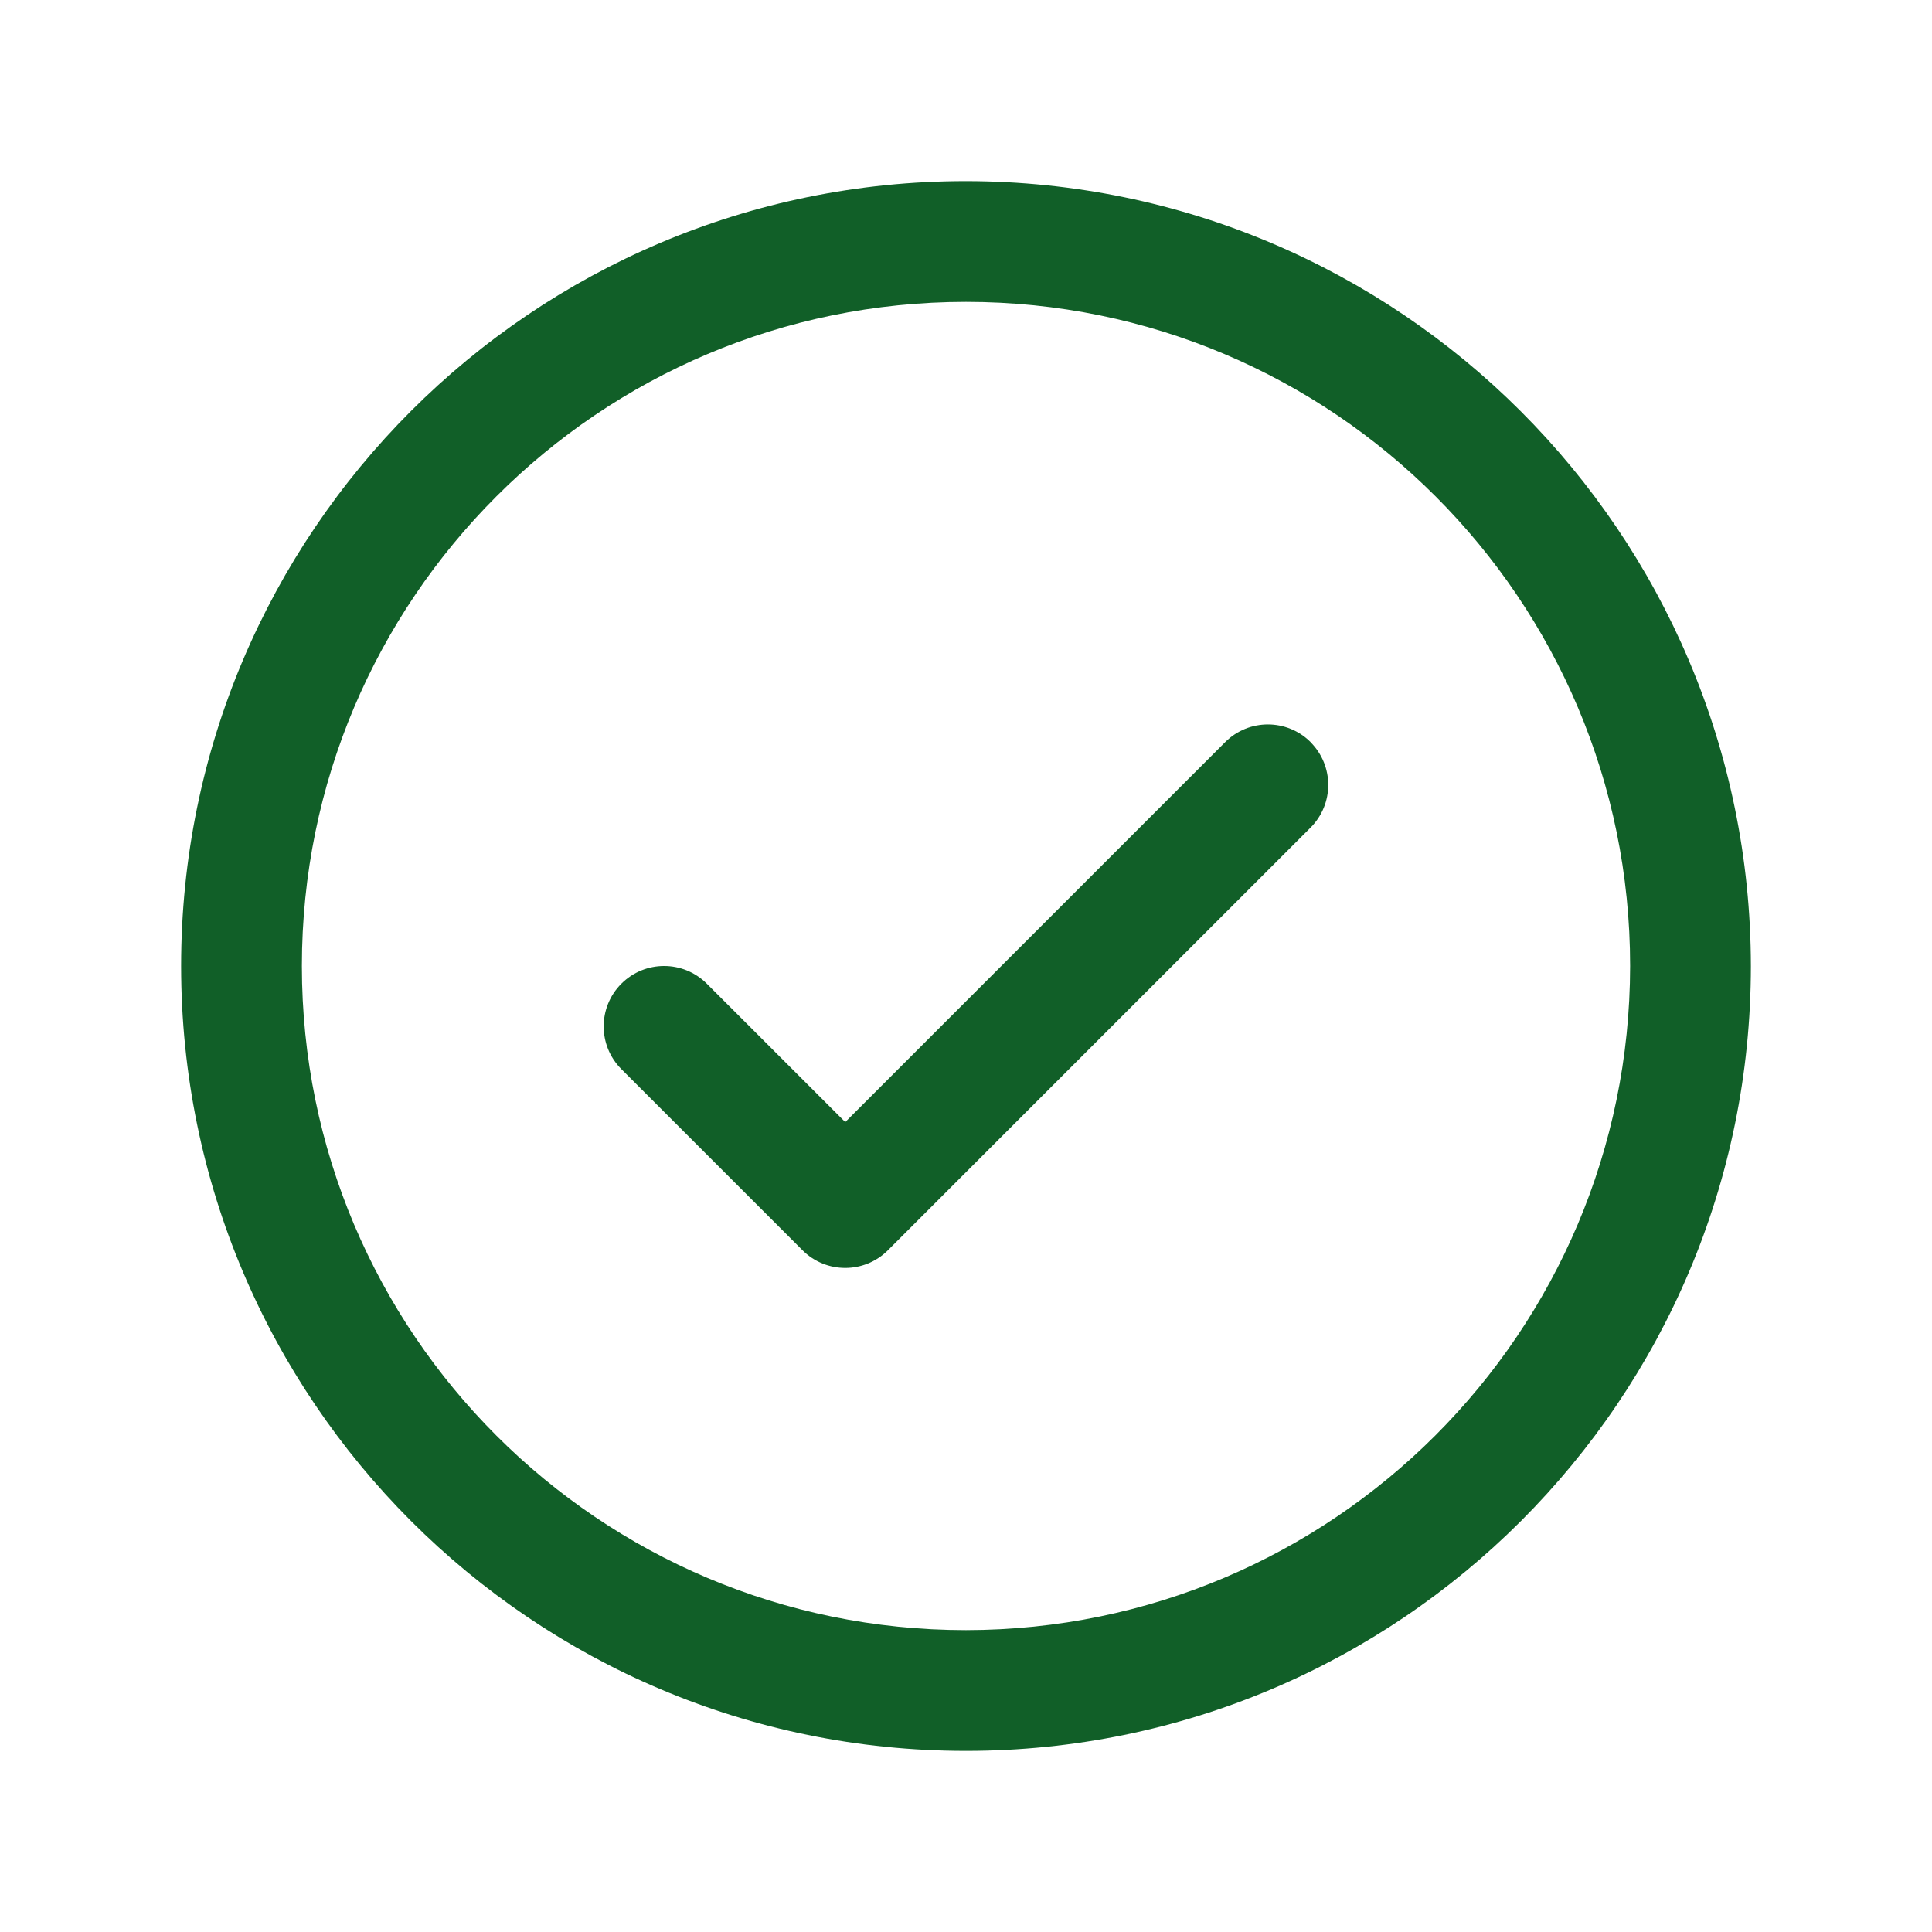
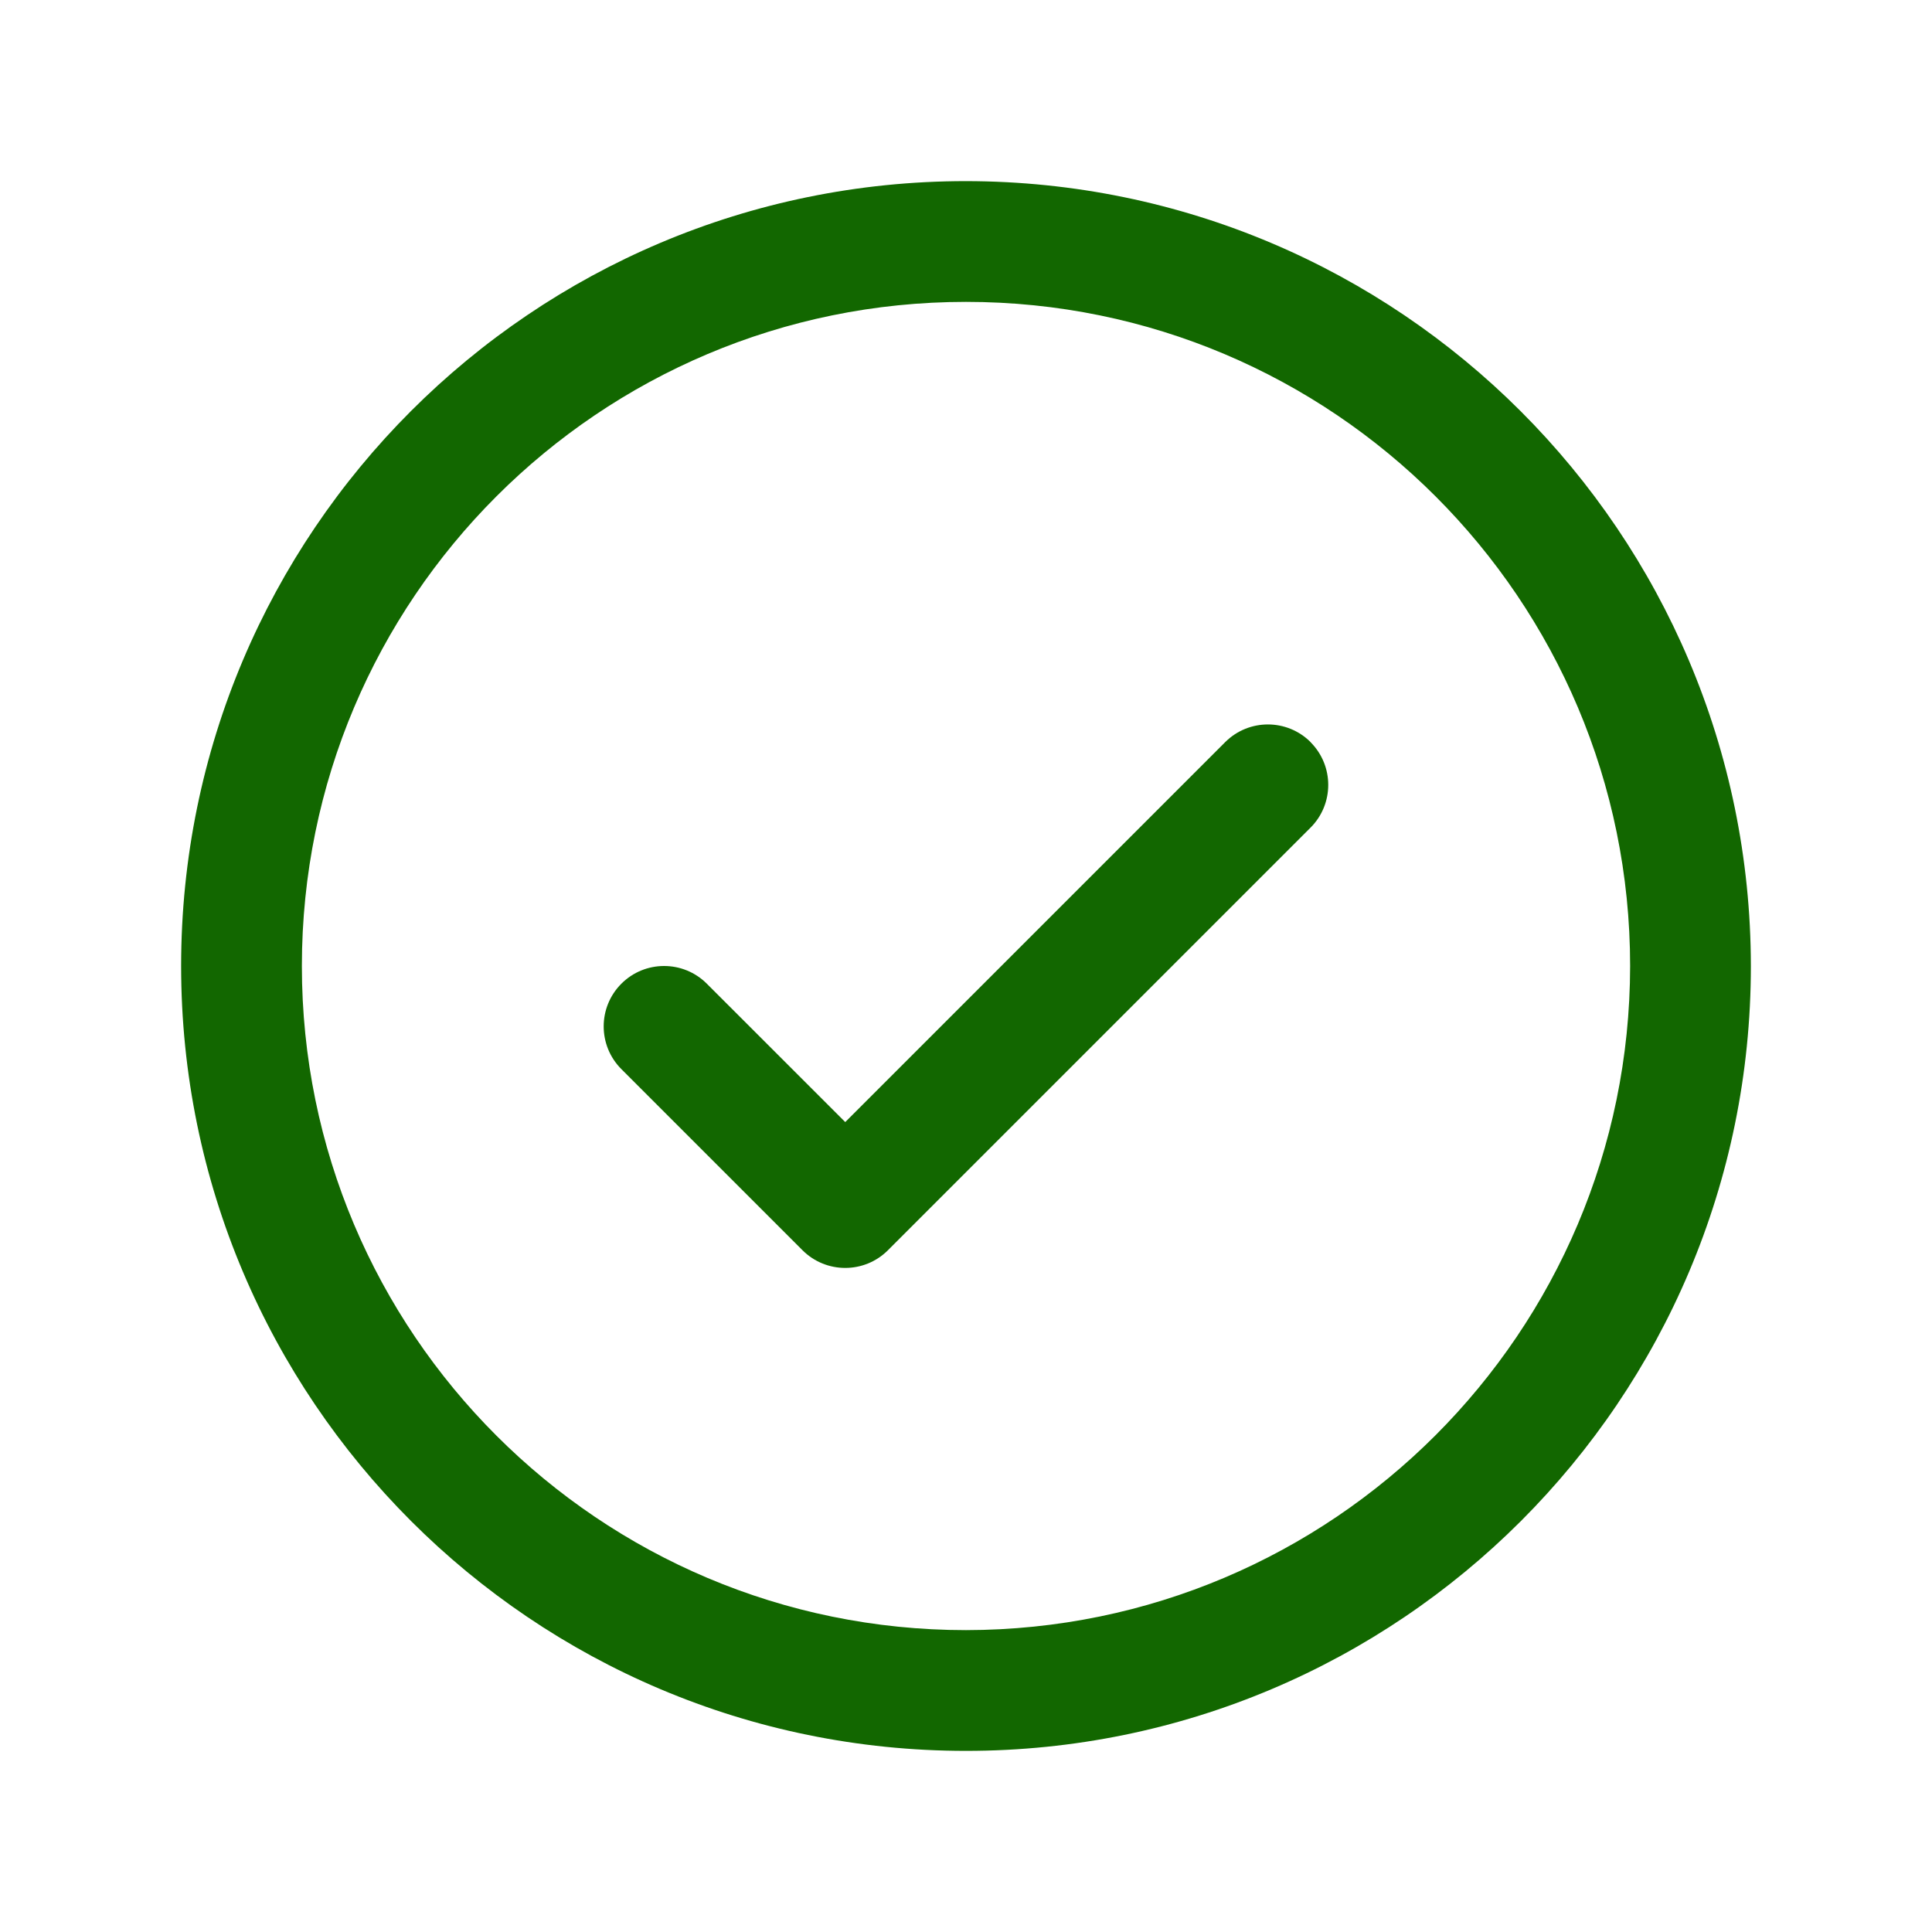
- <svg xmlns="http://www.w3.org/2000/svg" fill="none" viewBox="0 0 32 32" width="32" height="32">
-   <path fill="#115F28" d="M21.707 12.293a1.001 1.001 0 0 1 0 1.415l-7 7a1.001 1.001 0 0 1-1.415 0l-3-3a1 1 0 0 1 1.415-1.415L14 18.585l6.293-6.293a1.001 1.001 0 0 1 1.415 0ZM29 16A13 13 0 1 1 16 3a13.014 13.014 0 0 1 13 13Zm-2 0a11 11 0 1 0-11 11 11.012 11.012 0 0 0 11-11Z" />
+ <svg xmlns="http://www.w3.org/2000/svg" fill="none" viewBox="0 0 32 32" width="24" height="24">
+   <path fill="#126700" d="M21.707 12.293a1.001 1.001 0 0 1 0 1.415l-7 7a1.001 1.001 0 0 1-1.415 0l-3-3a1 1 0 0 1 1.415-1.415L14 18.585l6.293-6.293a1.001 1.001 0 0 1 1.415 0ZM29 16A13 13 0 1 1 16 3a13.014 13.014 0 0 1 13 13Zm-2 0a11 11 0 1 0-11 11 11.012 11.012 0 0 0 11-11Z" />
</svg>
